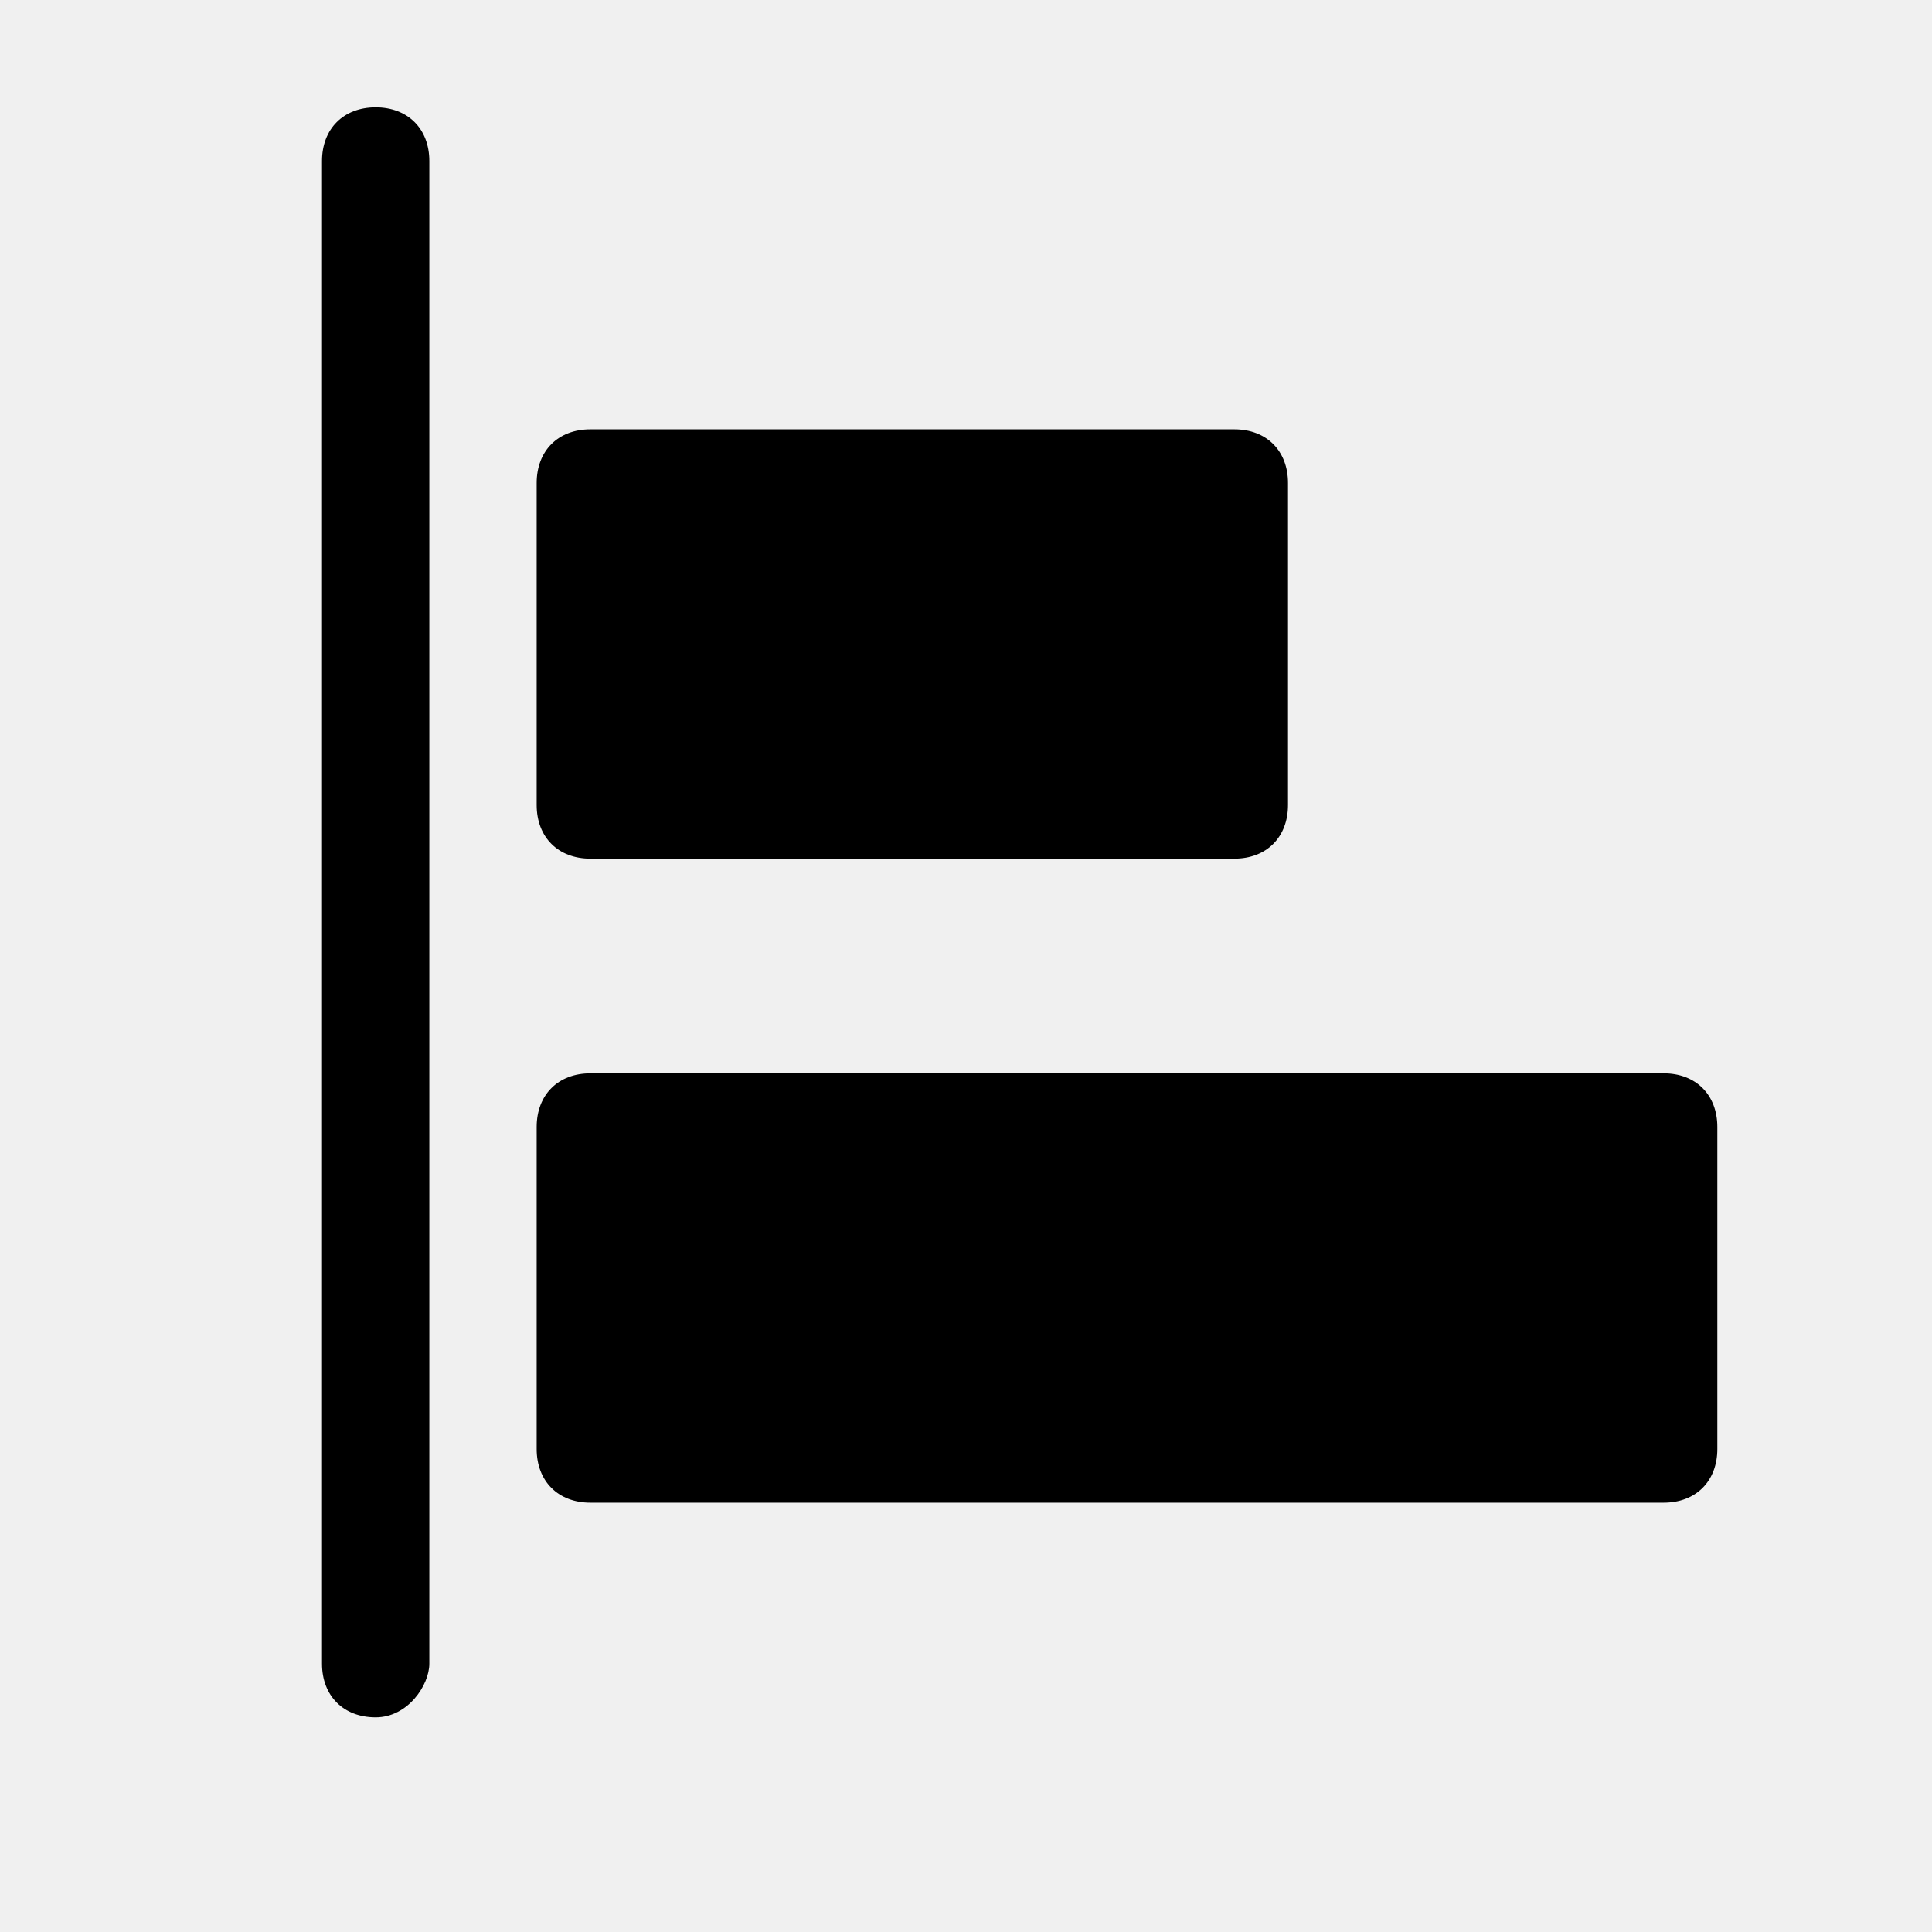
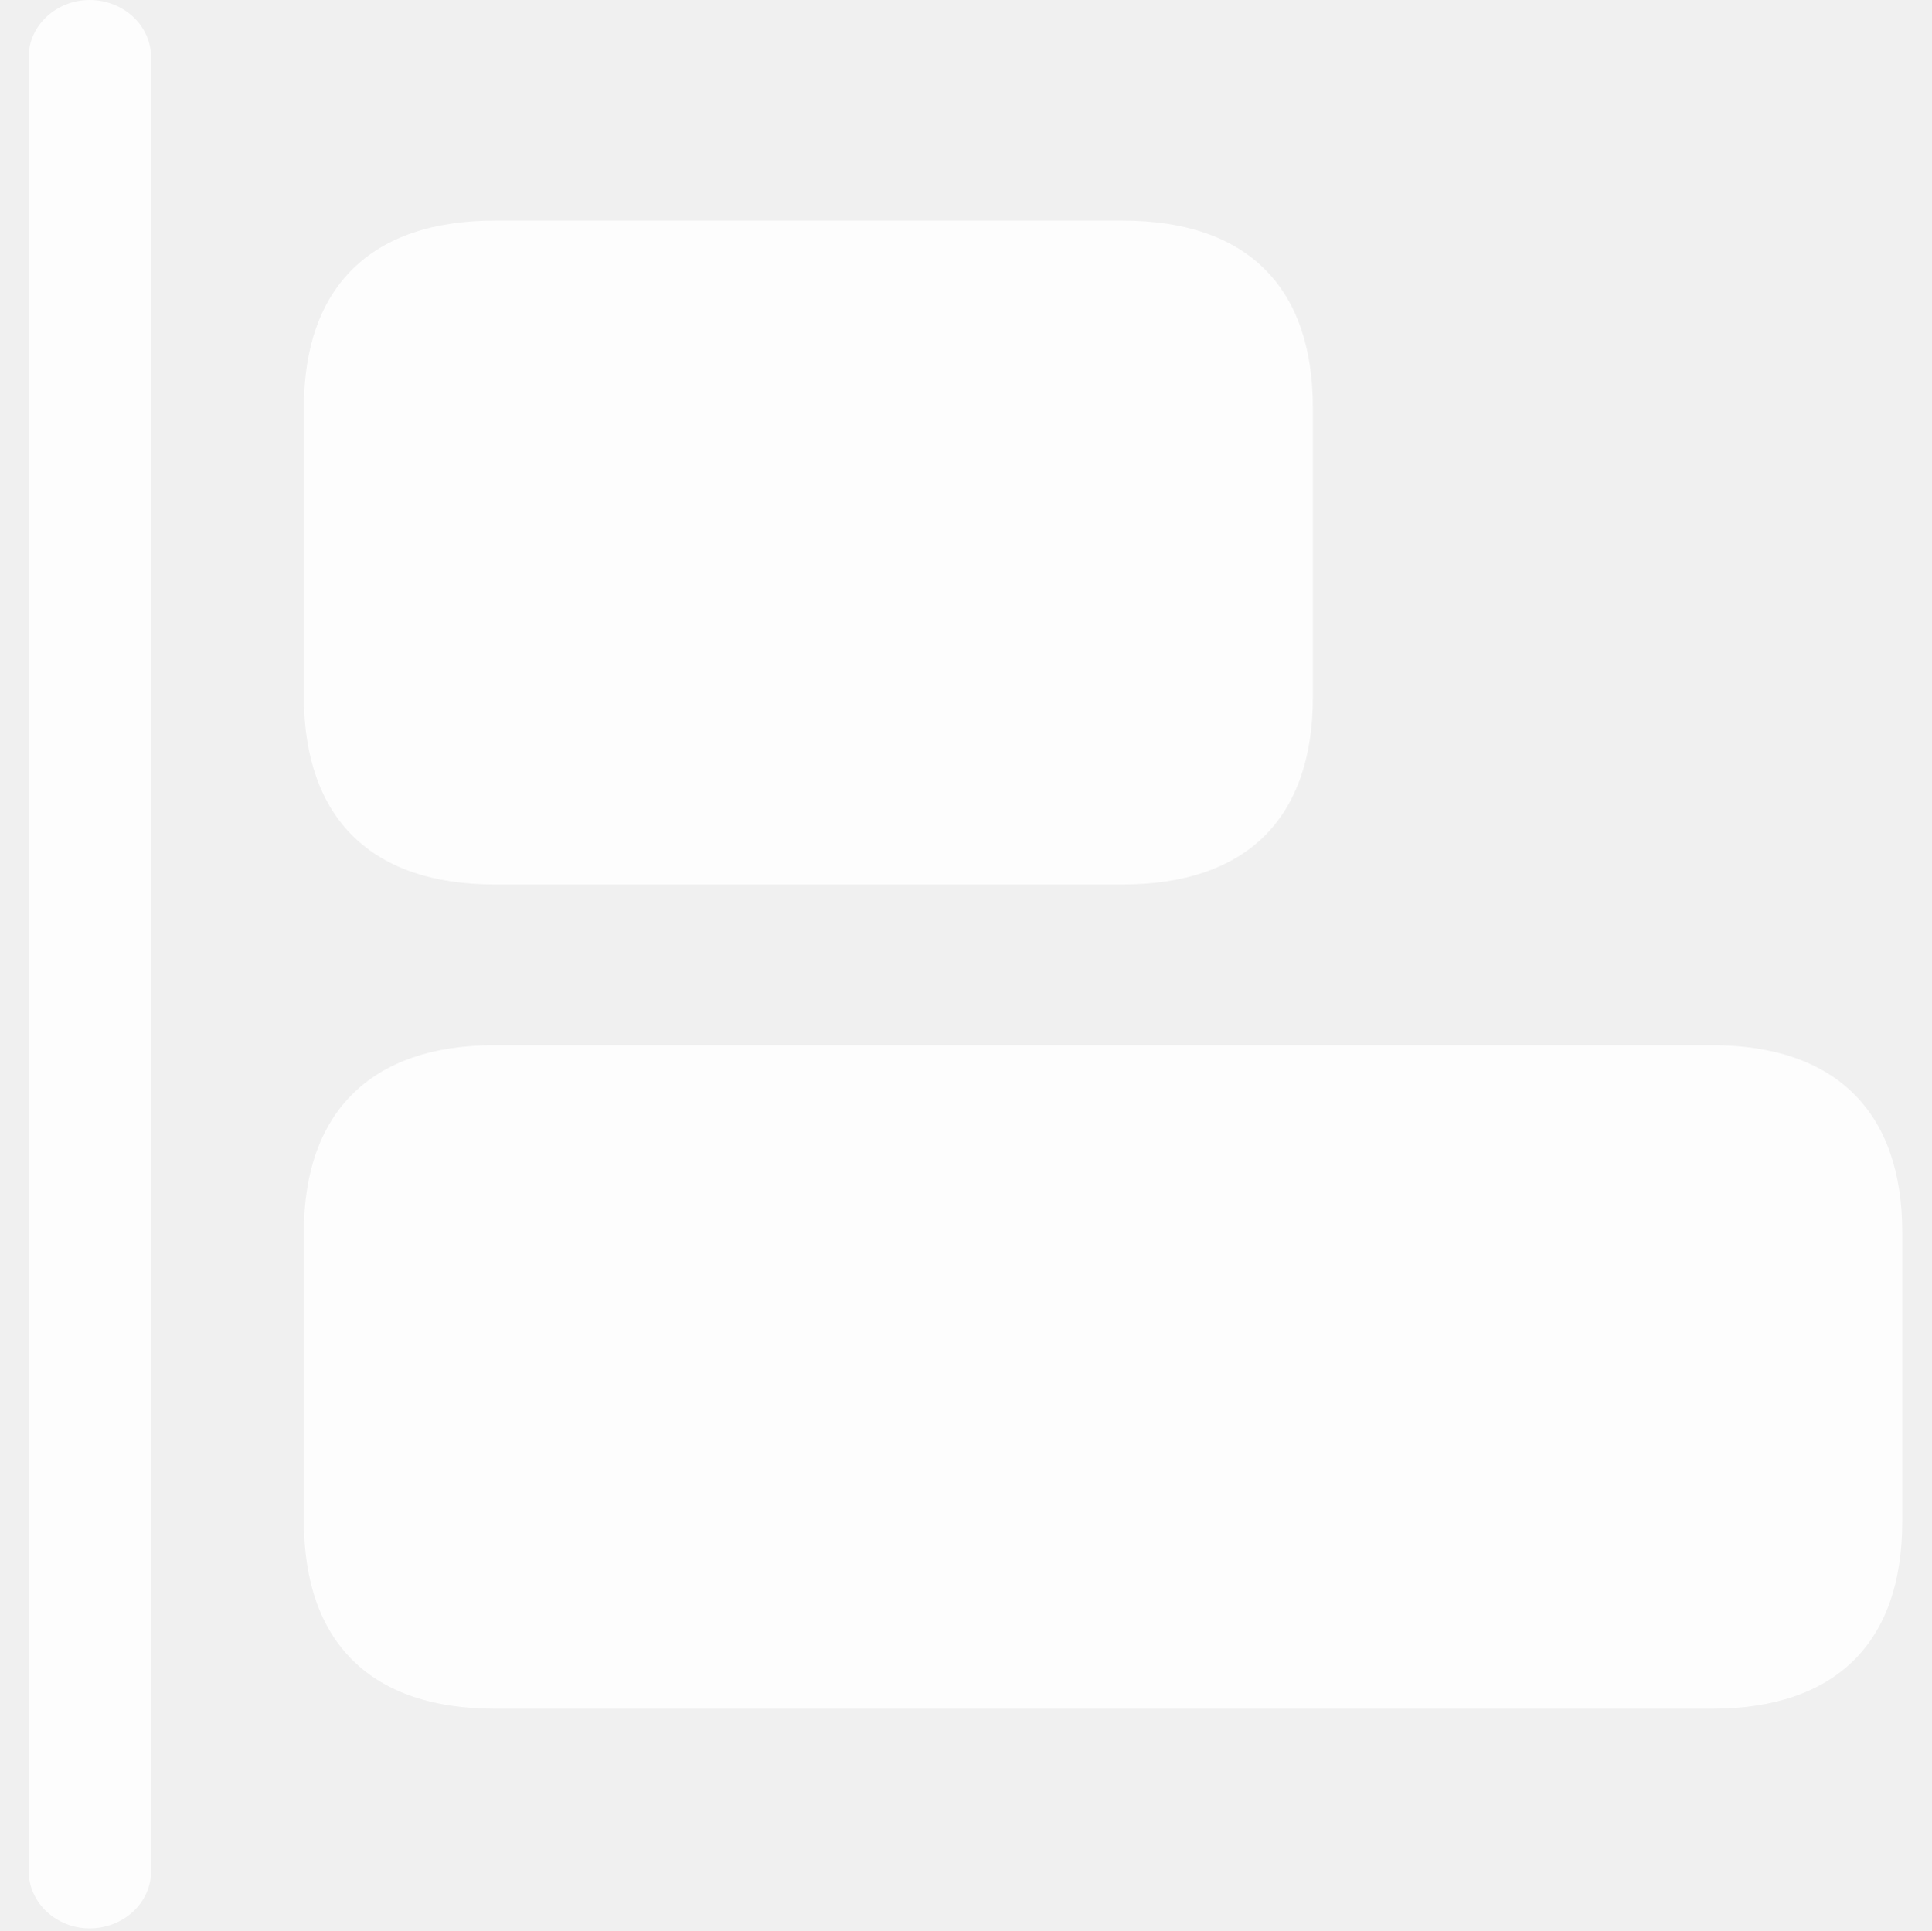
- <svg xmlns="http://www.w3.org/2000/svg" version="1.1" id="SP_AlignLeft_Md_N" x="0px" y="0px" viewBox="0 0 18 18" style="enable-background:new 0 0 18 18;" xml:space="preserve">
-   <g id="content">
-     <g id="SP_AlignLeft_Md_N.png">
-       <g>
-         <path d="M3.5,1C3.8,1,4,1.2,4,1.5v14C4,15.7,3.8,16,3.5,16C3.2,16,3,15.8,3,15.5v-14C3,1.2,3.2,1,3.5,1z" />
-         <path d="M12,4.5C12,4.2,11.8,4,11.5,4h-6C5.2,4,5,4.2,5,4.5v3C5,7.8,5.2,8,5.5,8h6C11.8,8,12,7.8,12,7.5V4.5z" />
-         <path d="M16,10.5c0-0.3-0.2-0.5-0.5-0.5l-10,0C5.2,10,5,10.2,5,10.5v3C5,13.8,5.2,14,5.5,14l10,0c0.3,0,0.5-0.2,0.5-0.5L16,10.5z     " />
-       </g>
-     </g>
+ <svg xmlns="http://www.w3.org/2000/svg" version="1.1" id="图层_1" x="0px" y="0px" viewBox="0 0 580.3 580.2" style="enable-background:new 0 0 580.3 580.2;" xml:space="preserve">
+   <style type="text/css">
+ 	.st0{fill-opacity:0;}
+ 	.st1{fill:#FFFFFF;fill-opacity:0.85;}
+ </style>
+   <g>
+     <rect x="8.6" y="0" class="st0" width="563" height="580.2" />
+     <path class="st1" d="M148.6,265.8h188.7c37.2,0,57.2-19.8,57.2-56.3v-87c0-36.5-20-56.2-57.2-56.2H148.6c-37,0-57.3,19.8-57.3,56.2   v87C91.4,246,111.6,265.8,148.6,265.8z M148.6,513.5h365.8c37.2,0,57.2-19.8,57.2-56.2v-87c0-36.2-20-56.2-57.2-56.2H148.6   c-37,0-57.3,20-57.3,56.2v87C91.4,493.8,111.6,513.5,148.6,513.5z" />
+     <path class="st1" d="M26.9,579.5c10,0,18.5-7.5,18.5-17.2v-545C45.4,7.5,36.9,0,26.9,0C17.1,0,8.6,7.5,8.6,17.2v545   C8.6,572,17.1,579.5,26.9,579.5z" />
  </g>
</svg>
